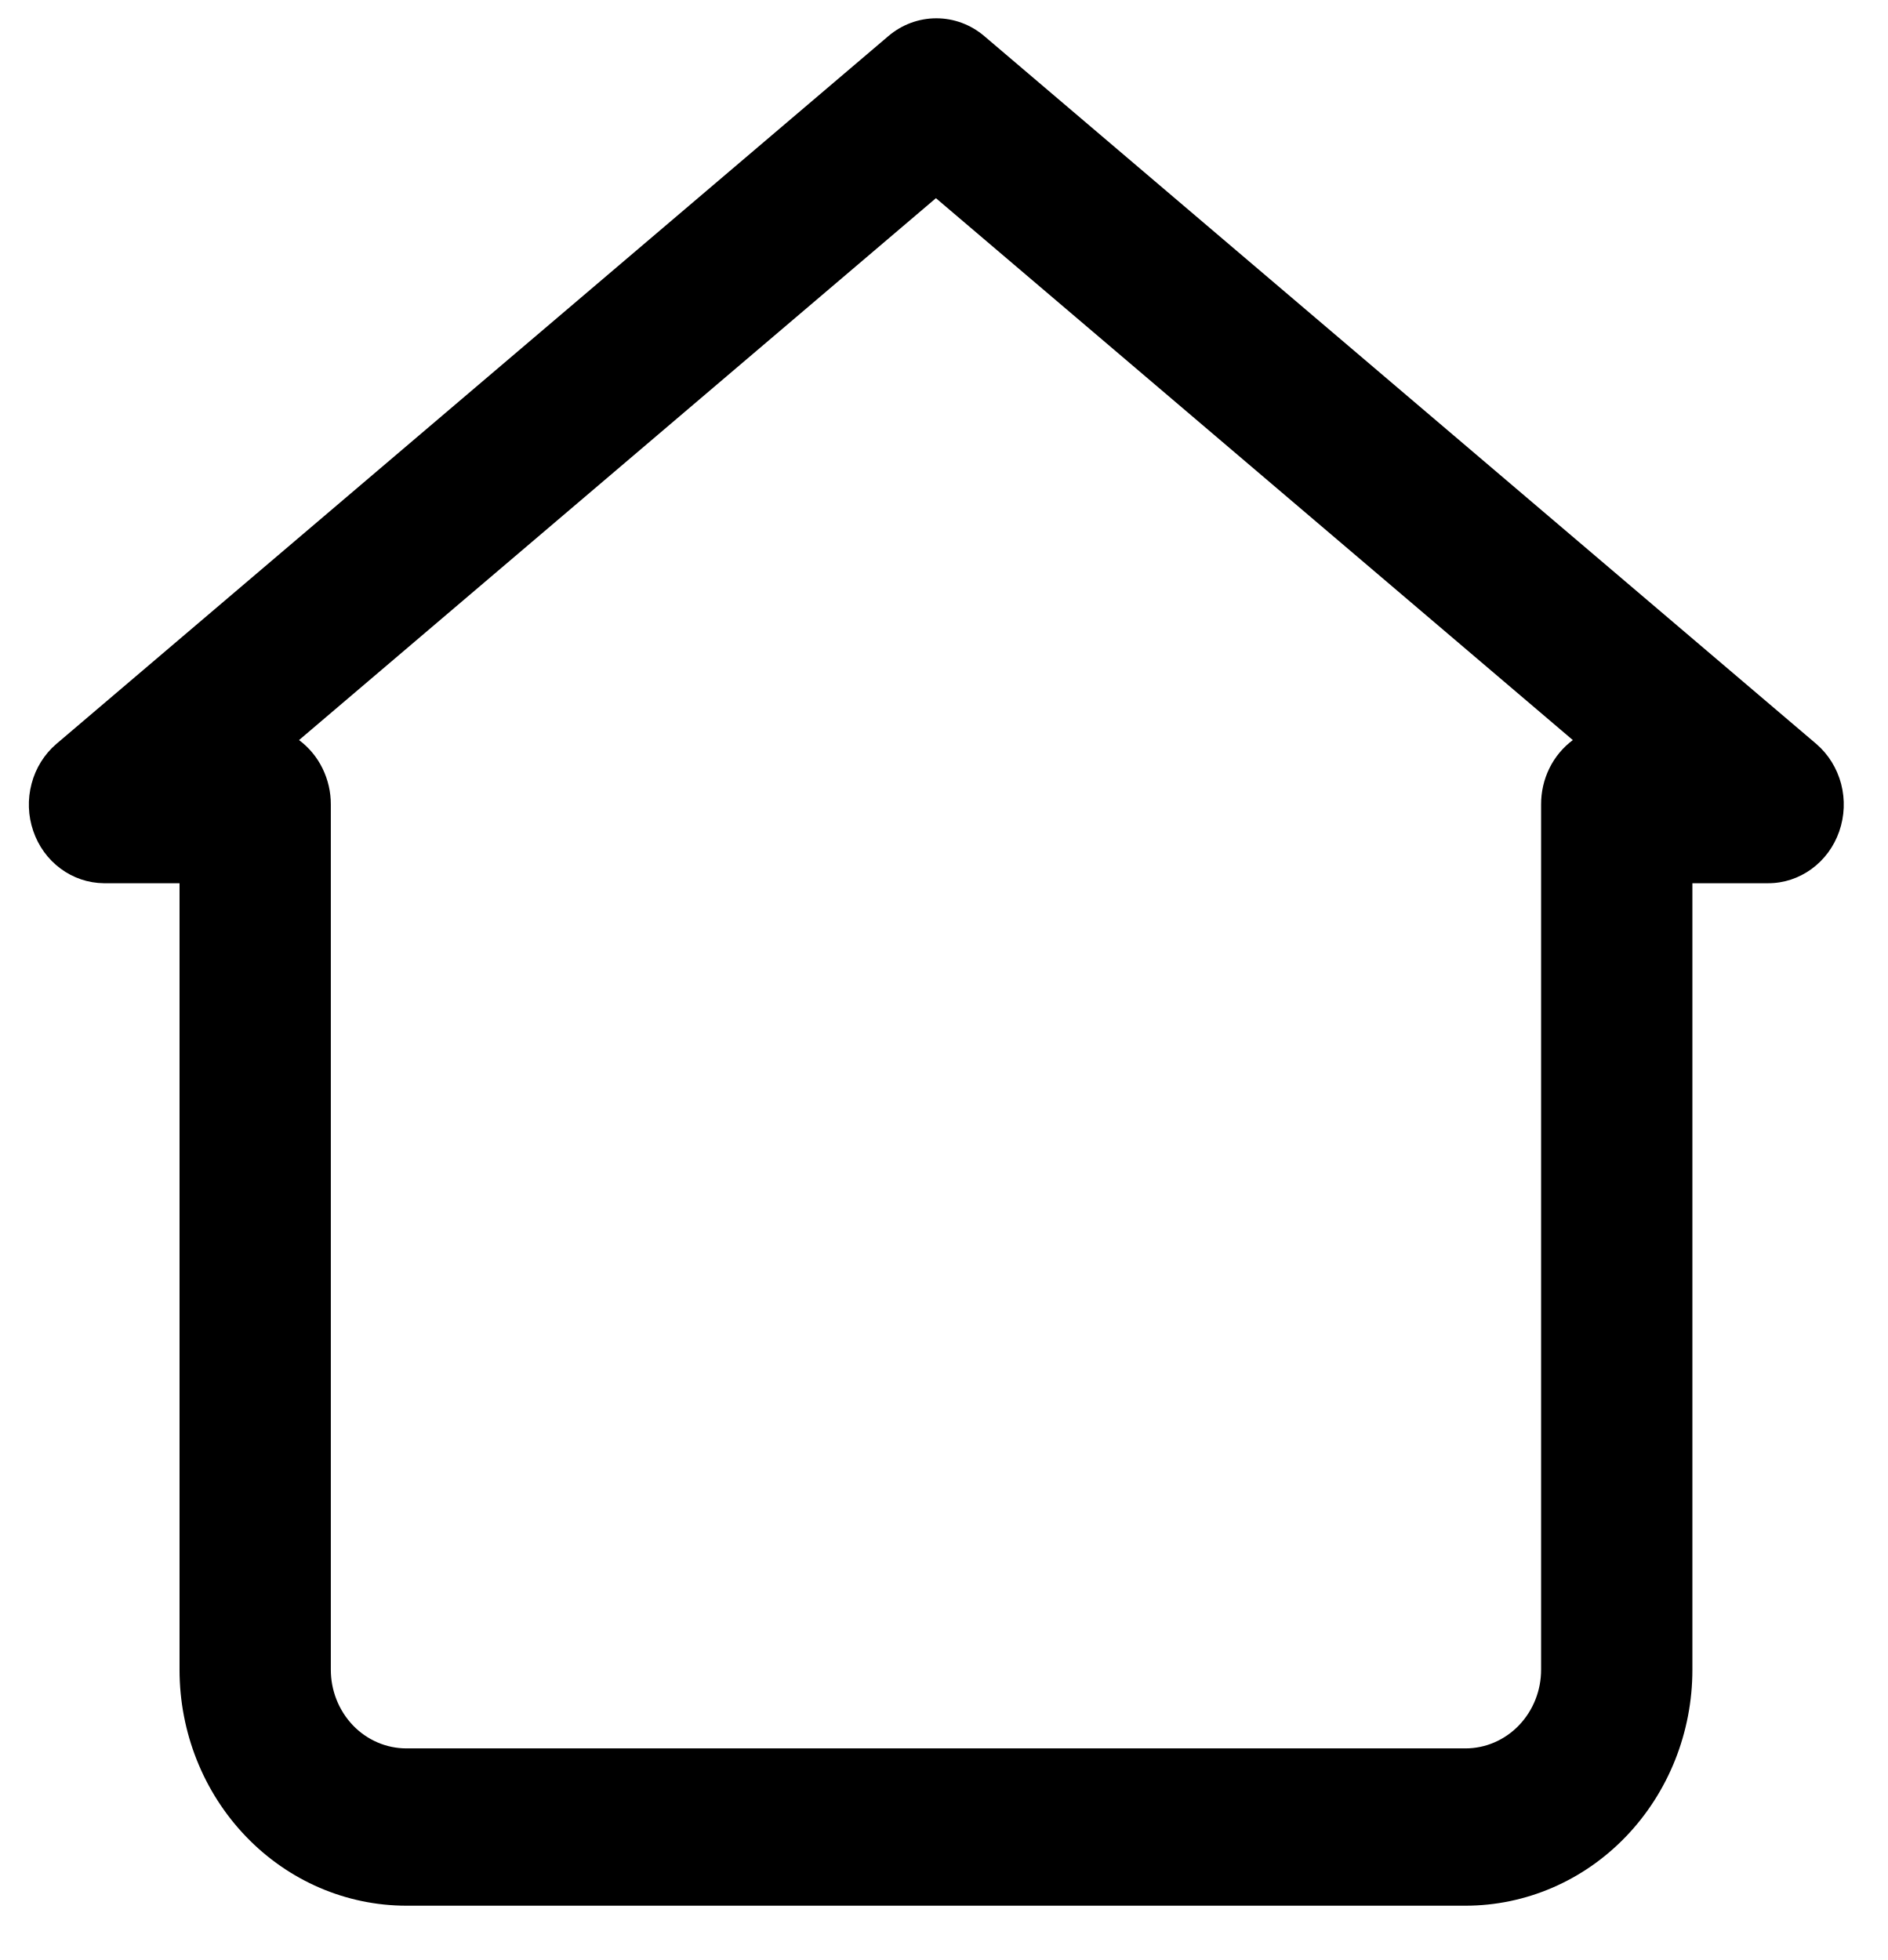
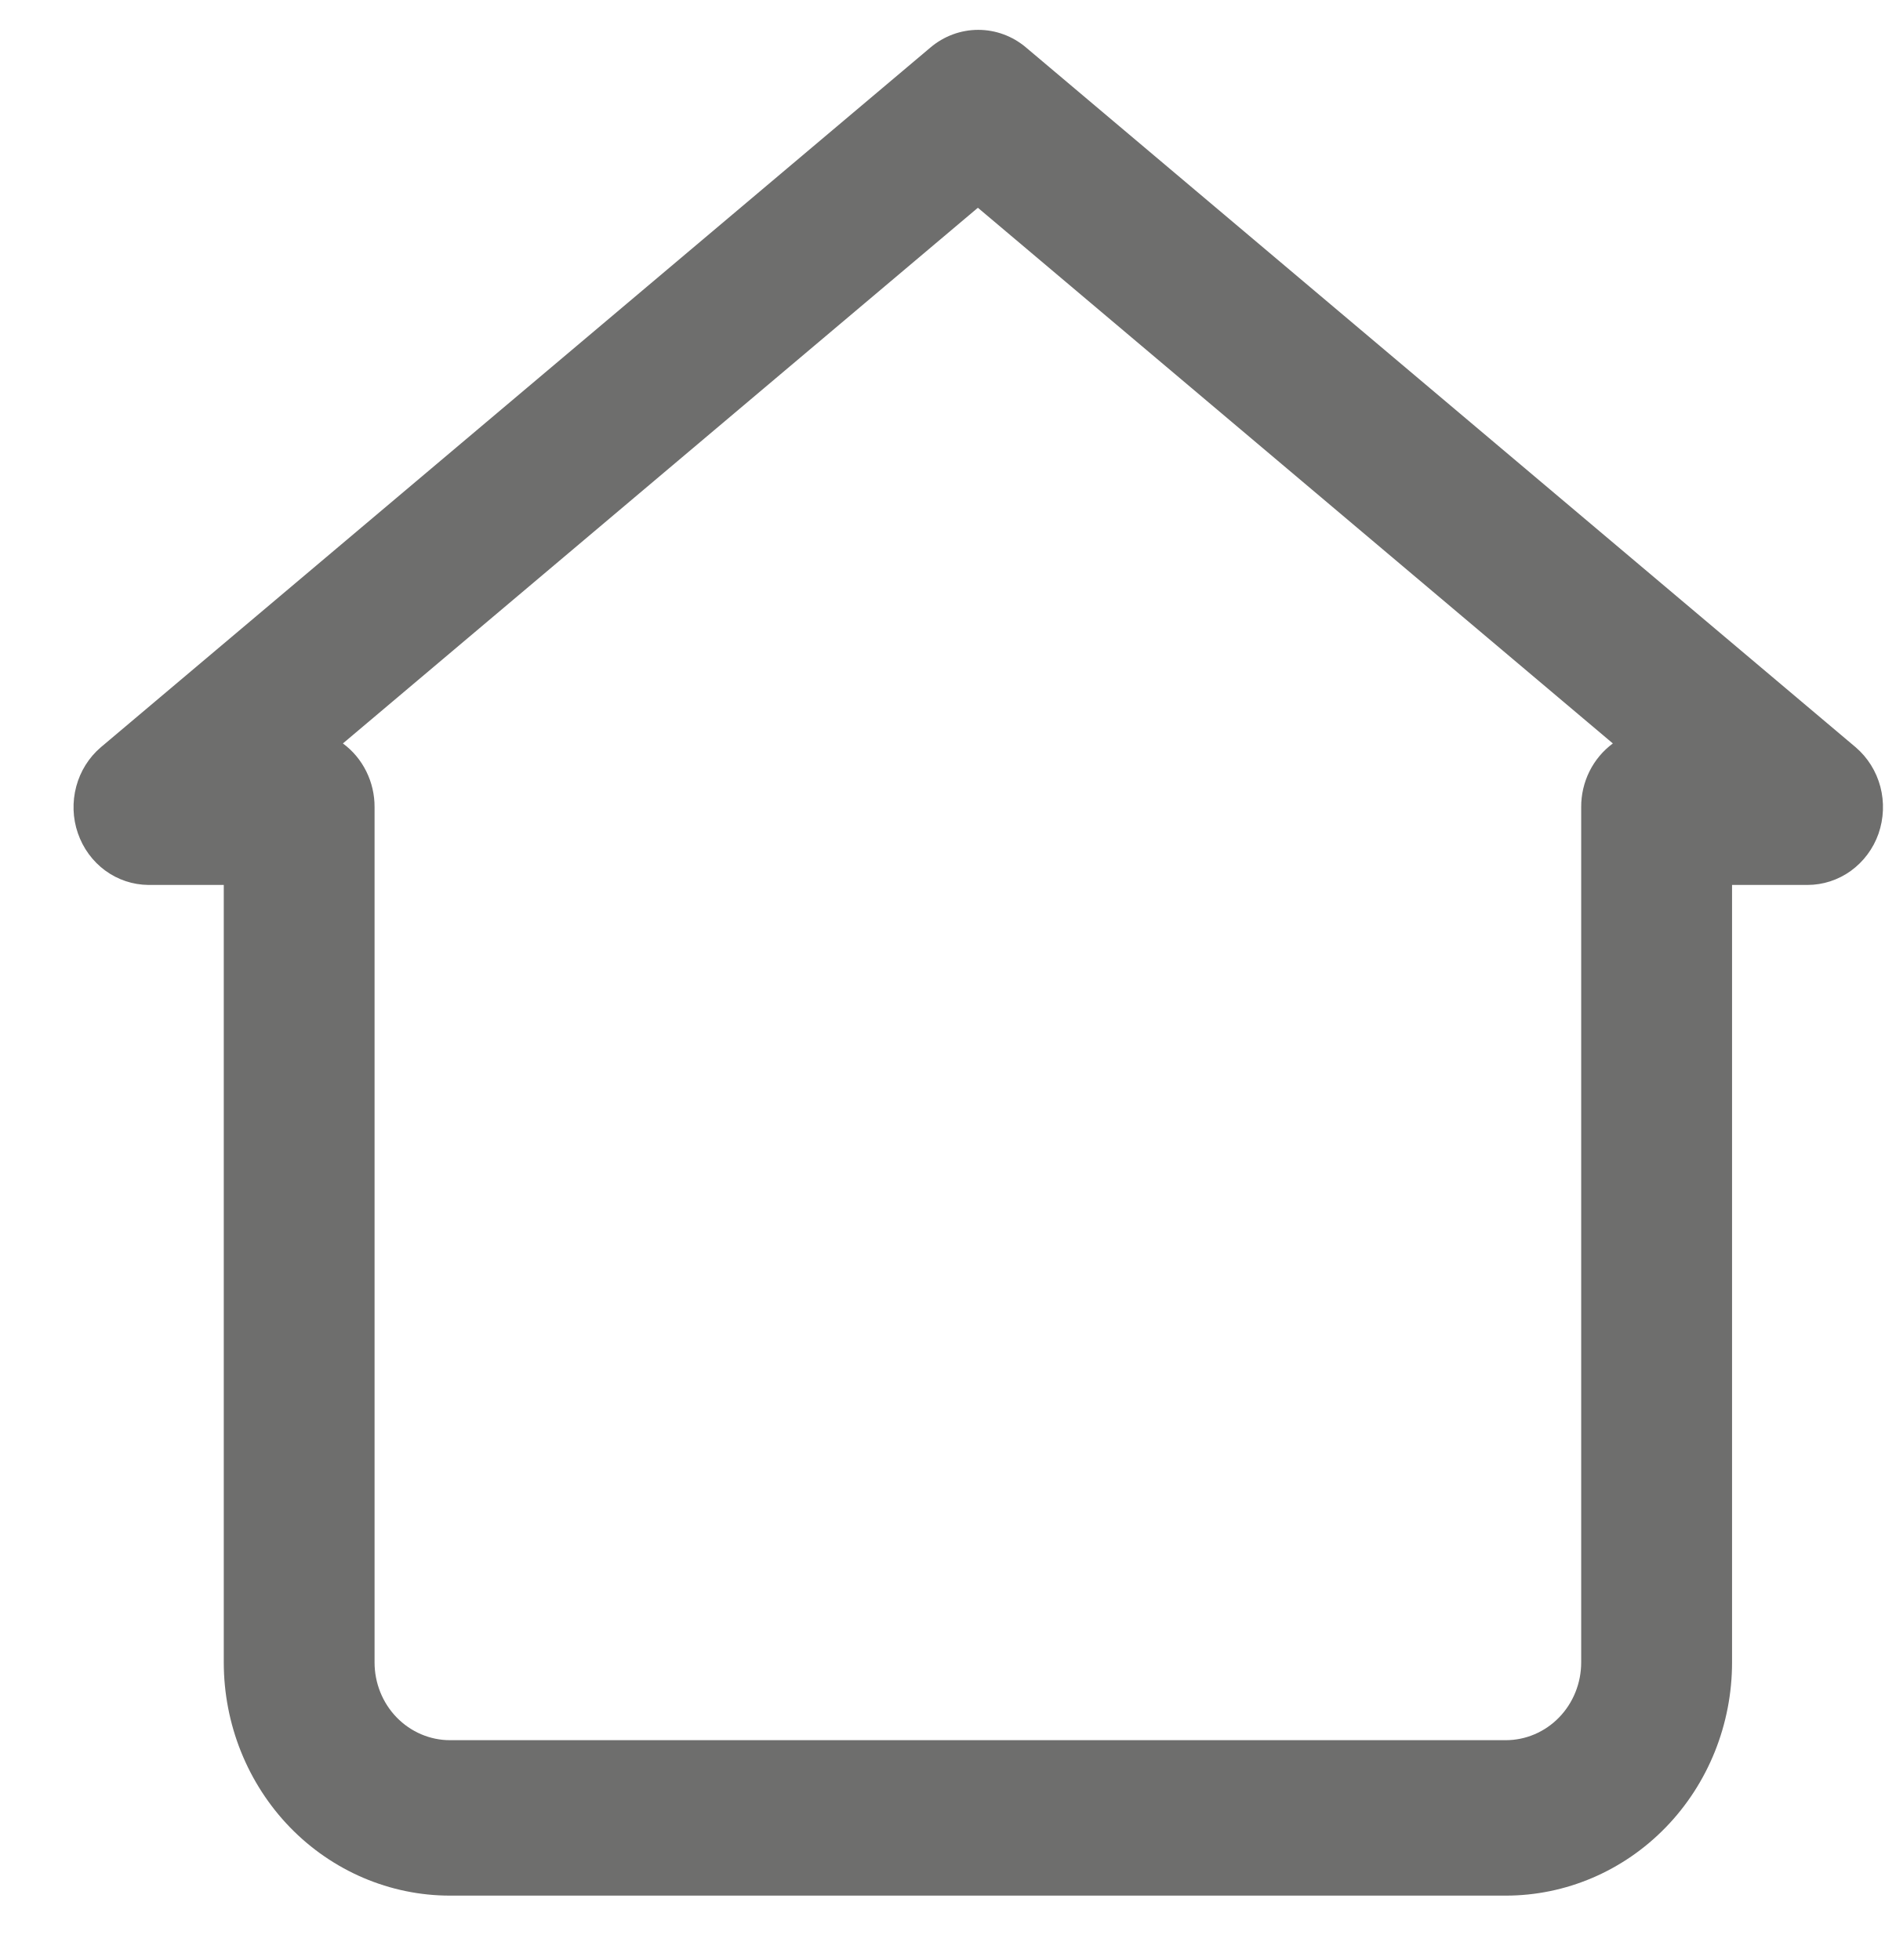
- <svg xmlns="http://www.w3.org/2000/svg" width="26" height="27" viewBox="0 0 26 27" fill="none">
-   <path d="M20.186 26.252H5.599C4.77 26.252 3.975 25.91 3.389 25.3C2.802 24.69 2.473 23.864 2.473 23.002V12.167H1.431C1.217 12.165 1.009 12.095 0.835 11.966C0.661 11.838 0.529 11.656 0.458 11.447C0.386 11.238 0.378 11.011 0.435 10.796C0.491 10.582 0.61 10.391 0.775 10.249L12.236 0.498C12.422 0.339 12.656 0.252 12.898 0.252C13.139 0.252 13.373 0.339 13.559 0.498L25.02 10.249C25.186 10.392 25.304 10.584 25.361 10.799C25.417 11.014 25.408 11.242 25.335 11.452C25.262 11.662 25.129 11.843 24.953 11.971C24.777 12.099 24.568 12.168 24.354 12.167H23.312V23.002C23.312 23.864 22.982 24.69 22.396 25.3C21.81 25.91 21.015 26.252 20.186 26.252ZM4.119 10.195C4.255 10.296 4.366 10.429 4.442 10.584C4.518 10.739 4.558 10.91 4.557 11.084V23.002C4.557 23.289 4.667 23.564 4.862 23.768C5.057 23.971 5.322 24.085 5.599 24.085H20.186C20.462 24.085 20.727 23.971 20.922 23.768C21.118 23.564 21.228 23.289 21.228 23.002V11.084C21.227 10.91 21.266 10.739 21.342 10.584C21.418 10.429 21.529 10.296 21.665 10.195L12.892 2.73L4.119 10.195Z" fill="black" />
+ <svg xmlns="http://www.w3.org/2000/svg" width="25" height="26" viewBox="0 0 25 26" fill="none">
+   <path opacity="0.7" d="M19.972 25.146H5.968C5.173 25.146 4.409 24.82 3.846 24.24C3.284 23.66 2.968 22.873 2.968 22.052V11.739H1.967C1.762 11.737 1.563 11.671 1.395 11.548C1.228 11.425 1.102 11.253 1.033 11.053C0.964 10.854 0.957 10.638 1.011 10.434C1.065 10.23 1.179 10.048 1.337 9.913L12.34 0.631C12.519 0.479 12.743 0.396 12.975 0.396C13.207 0.396 13.431 0.479 13.61 0.631L24.613 9.913C24.772 10.049 24.886 10.232 24.94 10.436C24.994 10.641 24.985 10.858 24.916 11.058C24.846 11.258 24.717 11.43 24.549 11.552C24.38 11.674 24.179 11.739 23.973 11.739H22.973V22.052C22.973 22.873 22.657 23.66 22.094 24.24C21.531 24.82 20.768 25.146 19.972 25.146ZM4.548 9.862C4.679 9.958 4.785 10.085 4.858 10.232C4.931 10.379 4.969 10.542 4.968 10.707V22.052C4.968 22.326 5.073 22.588 5.261 22.782C5.449 22.975 5.703 23.084 5.968 23.084H19.972C20.237 23.084 20.492 22.975 20.679 22.782C20.867 22.588 20.972 22.326 20.972 22.052V10.707C20.971 10.542 21.009 10.379 21.082 10.232C21.155 10.085 21.262 9.958 21.392 9.862L12.97 2.756L4.548 9.862Z" fill="#31312F" />
</svg>
